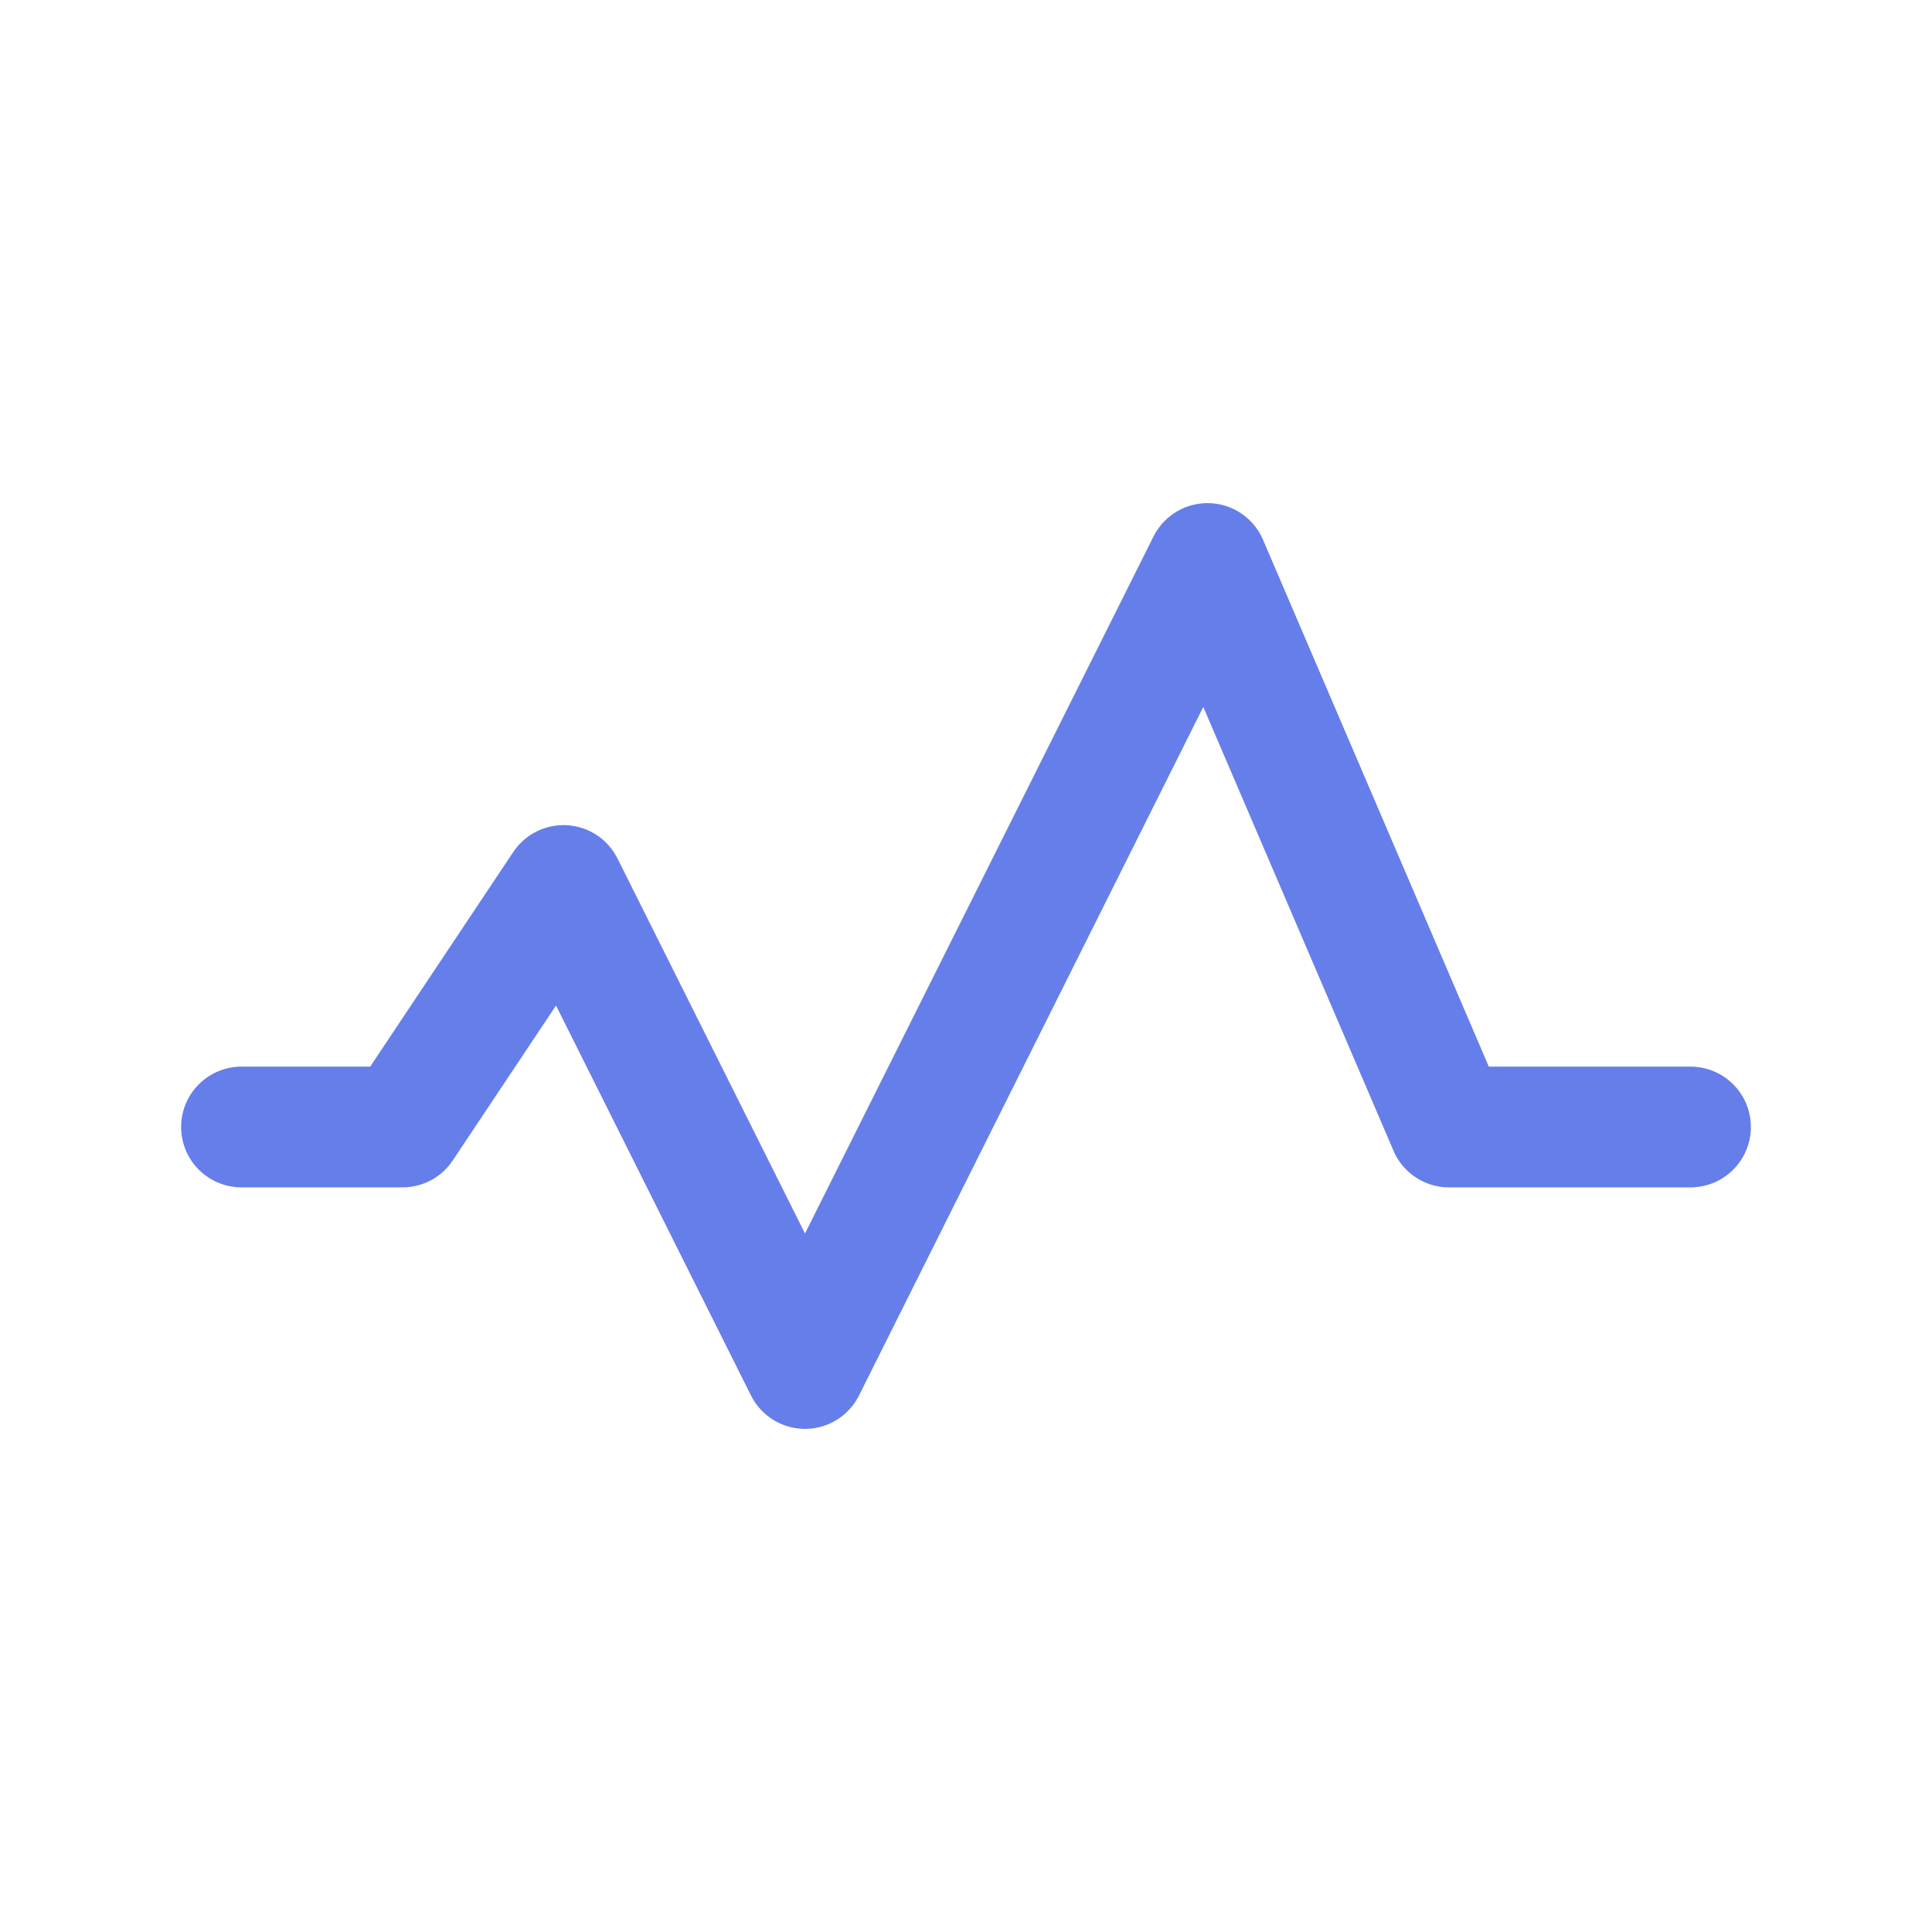
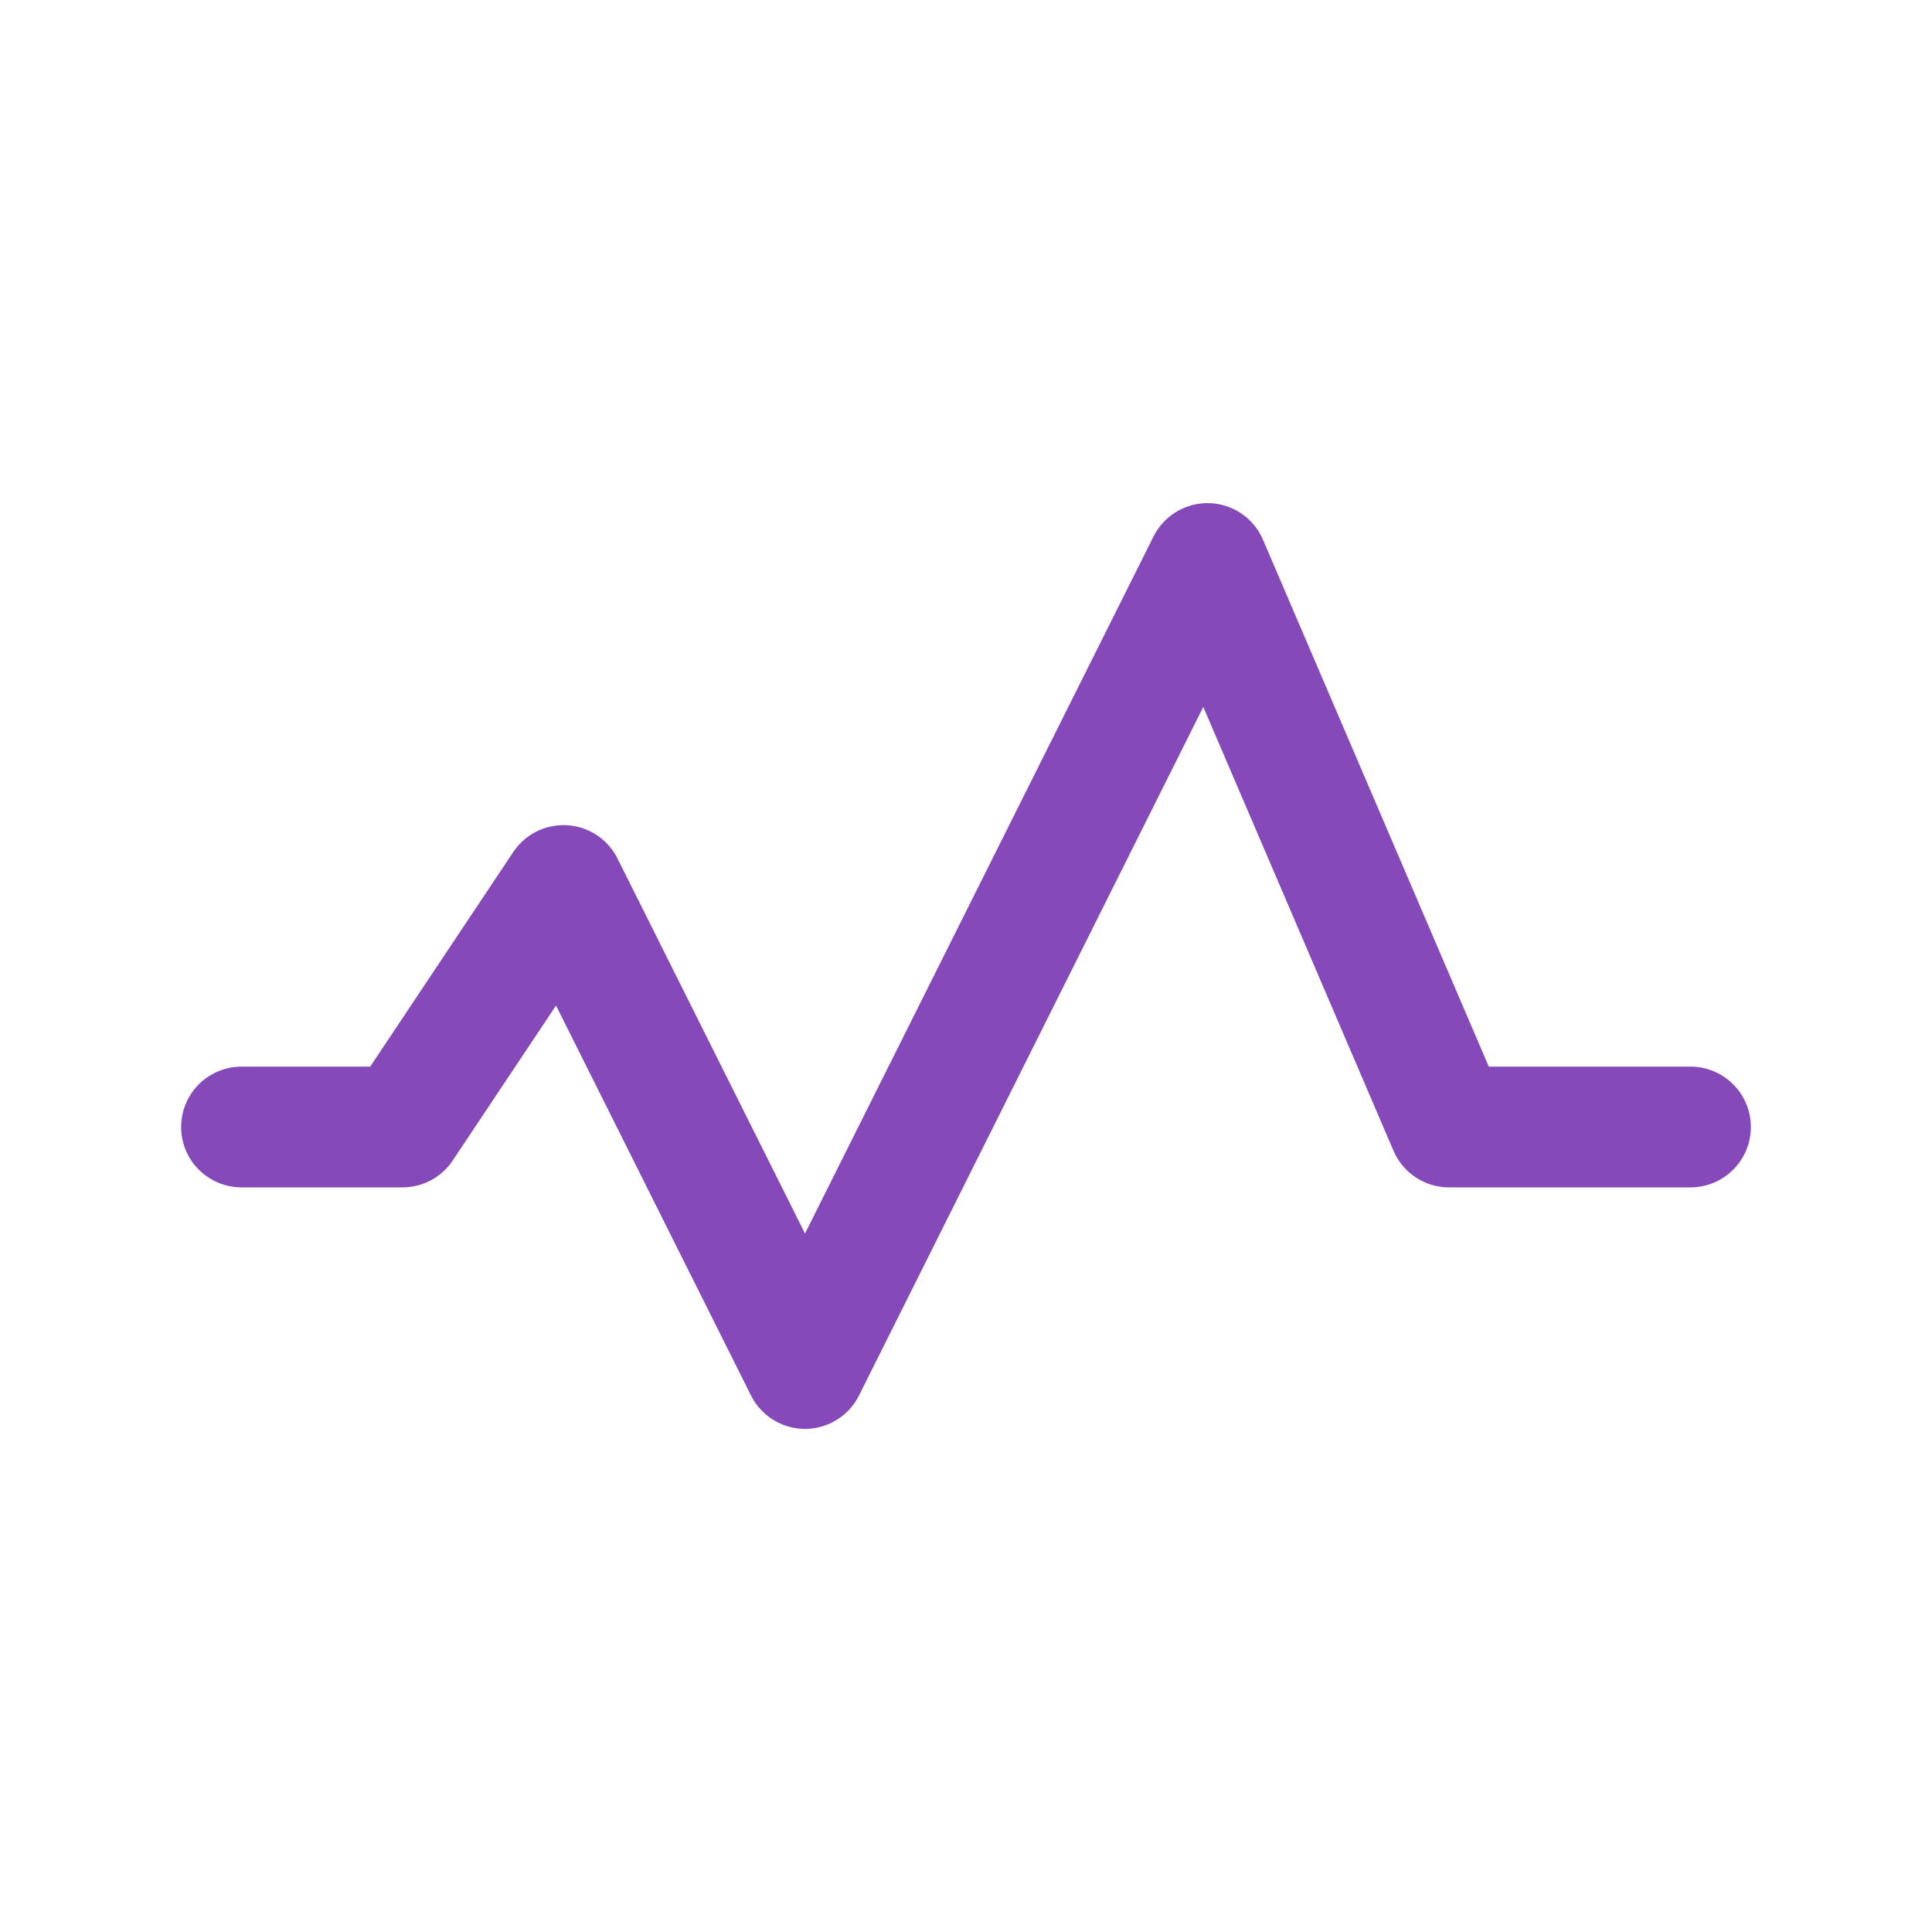
- <svg xmlns="http://www.w3.org/2000/svg" role="img" width="48px" height="48px" viewBox="0 0 24 24" aria-labelledby="activityIconTitle" stroke="#667eea" stroke-width="1.5" stroke-linecap="round" stroke-linejoin="round" fill="none" color="#667eea">
+ <svg xmlns="http://www.w3.org/2000/svg" role="img" width="48px" height="48px" viewBox="0 0 24 24" aria-labelledby="activityIconTitle" stroke="#8549b9" stroke-width="1.5" stroke-linecap="round" stroke-linejoin="round" fill="none" color="#8549b9">
  <polyline points="21 14 18 14 15 7 10 17 7 11 5 14 3 14" />
</svg>
